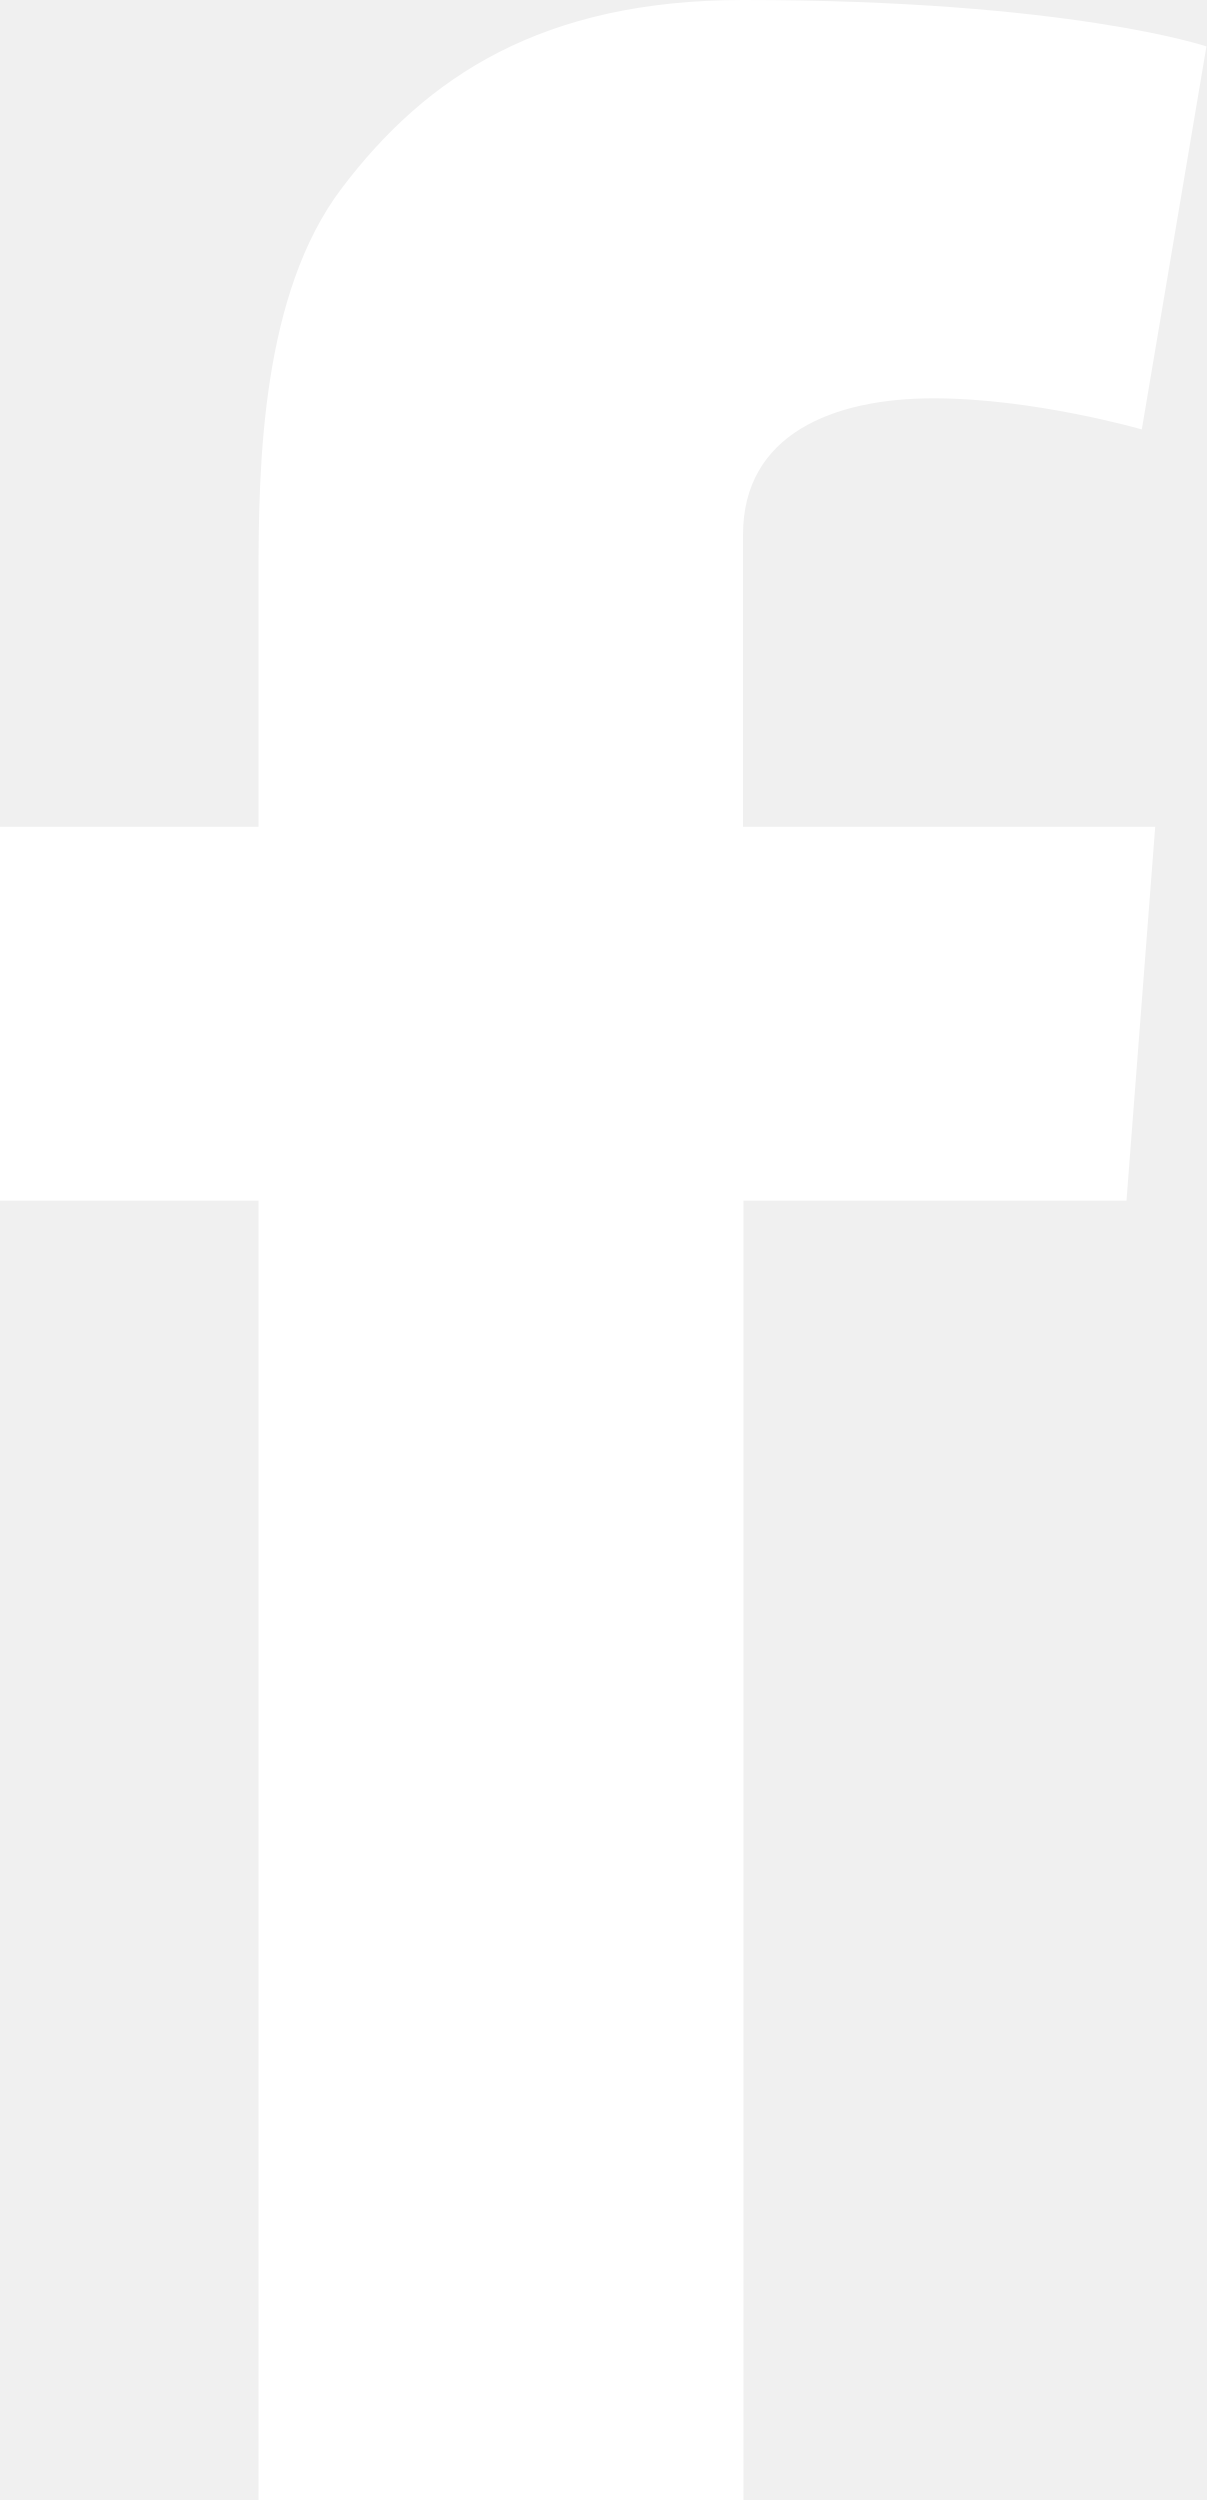
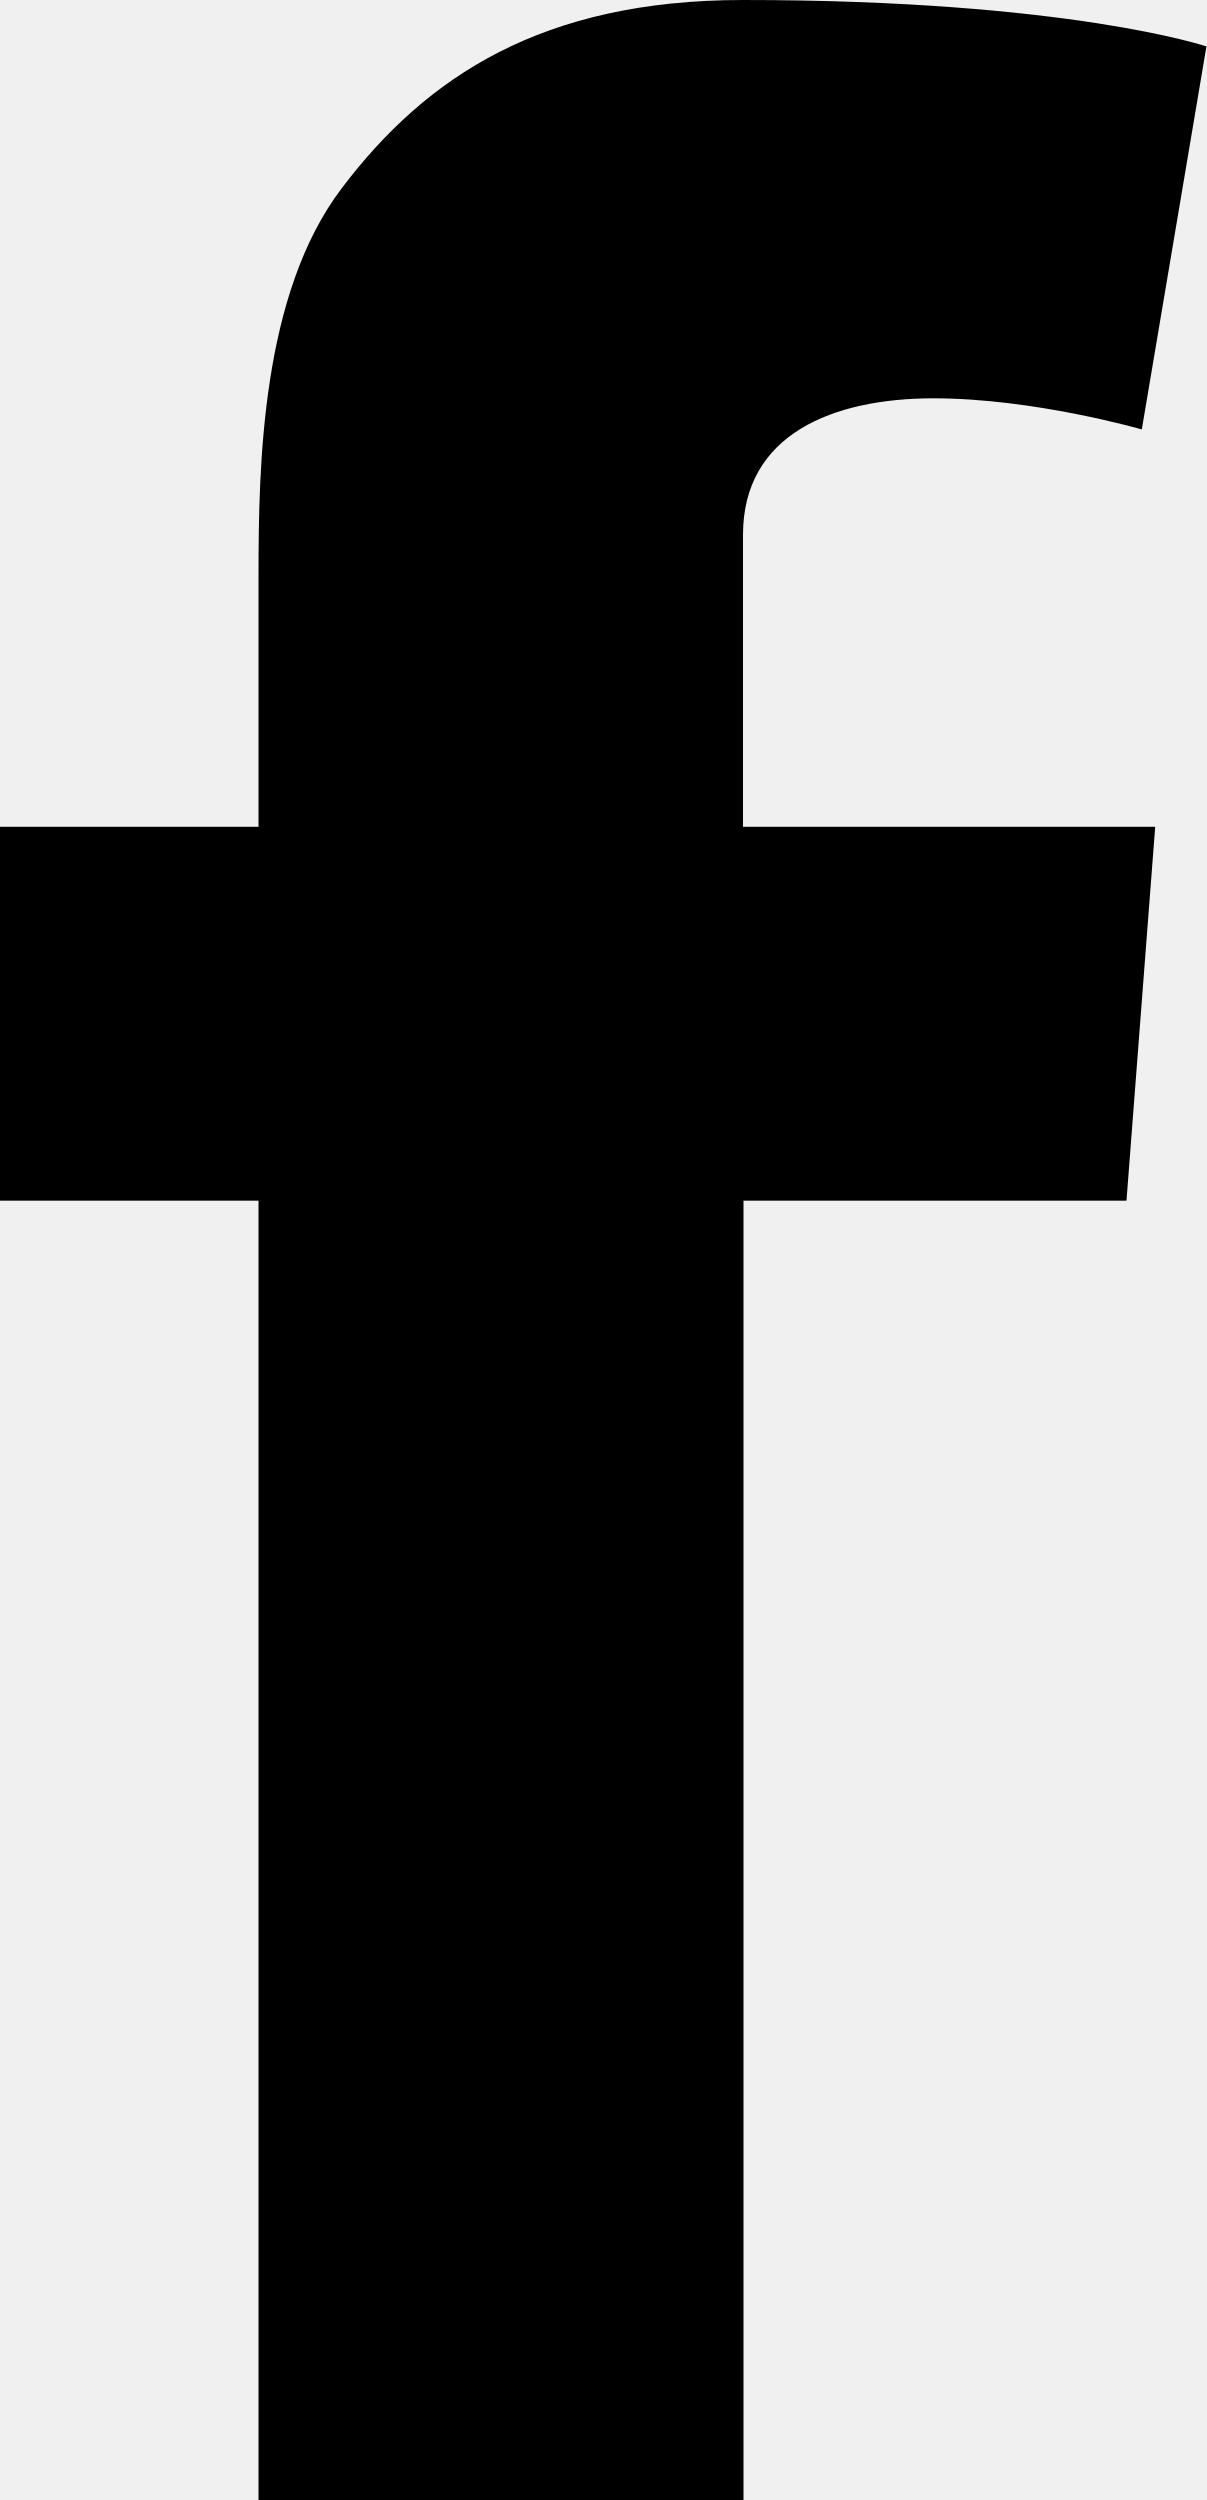
- <svg xmlns="http://www.w3.org/2000/svg" id="Layer_1" data-name="Layer 1" viewBox="0 0 126 261.1">
+ <svg xmlns="http://www.w3.org/2000/svg" id="fb" data-name="Layer 1" viewBox="0 0 126 261.1">
  <defs>
-     <style>.cls-1{fill:#fff;}</style>
+     <style>.</style>
  </defs>
  <path class="cls-1" d="M1.73,86.68h27V60.43c0-11.55.3-29.4,8.7-40.45C46.28,8.28,58.43.33,79.33.33c34.05,0,48.4,4.85,48.4,4.85l-6.75,40s-11.25-3.25-21.75-3.25-19.9,3.75-19.9,14.25v30.5h43.05l-3,39.05h-40v135.7H28.73V125.73h-27v-39Z" transform="translate(-1.73 -0.33)" />
</svg>
